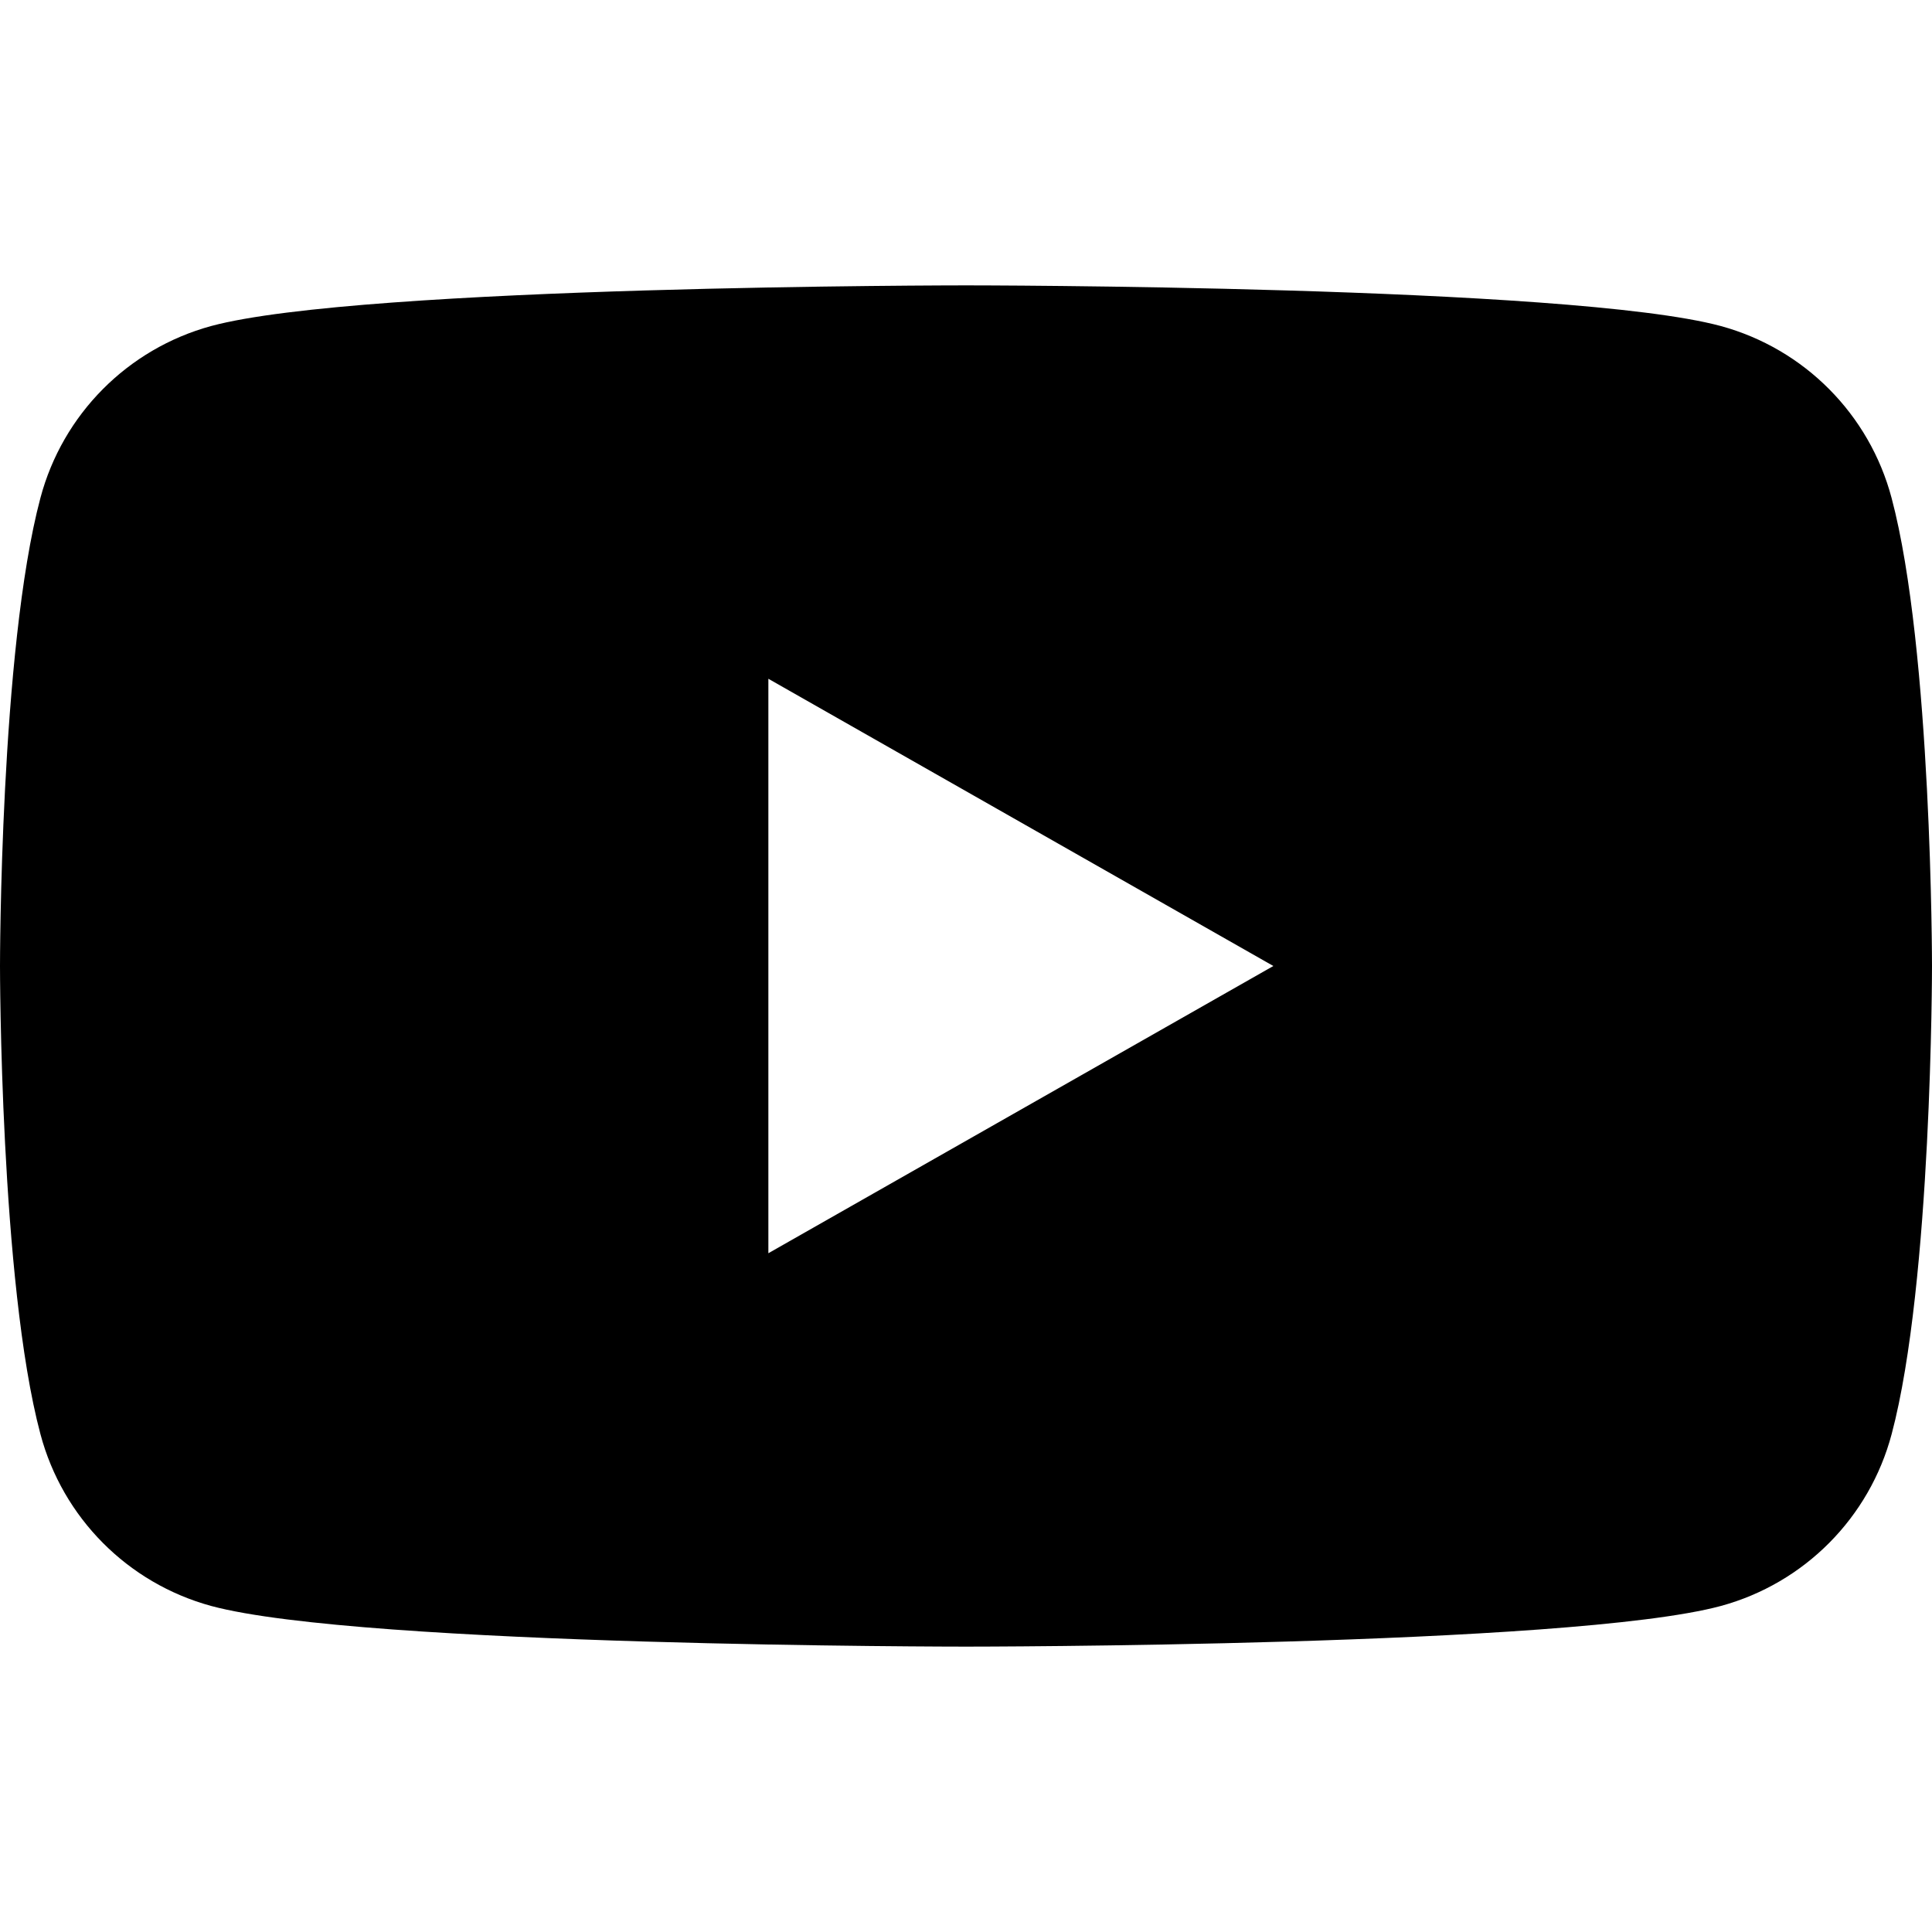
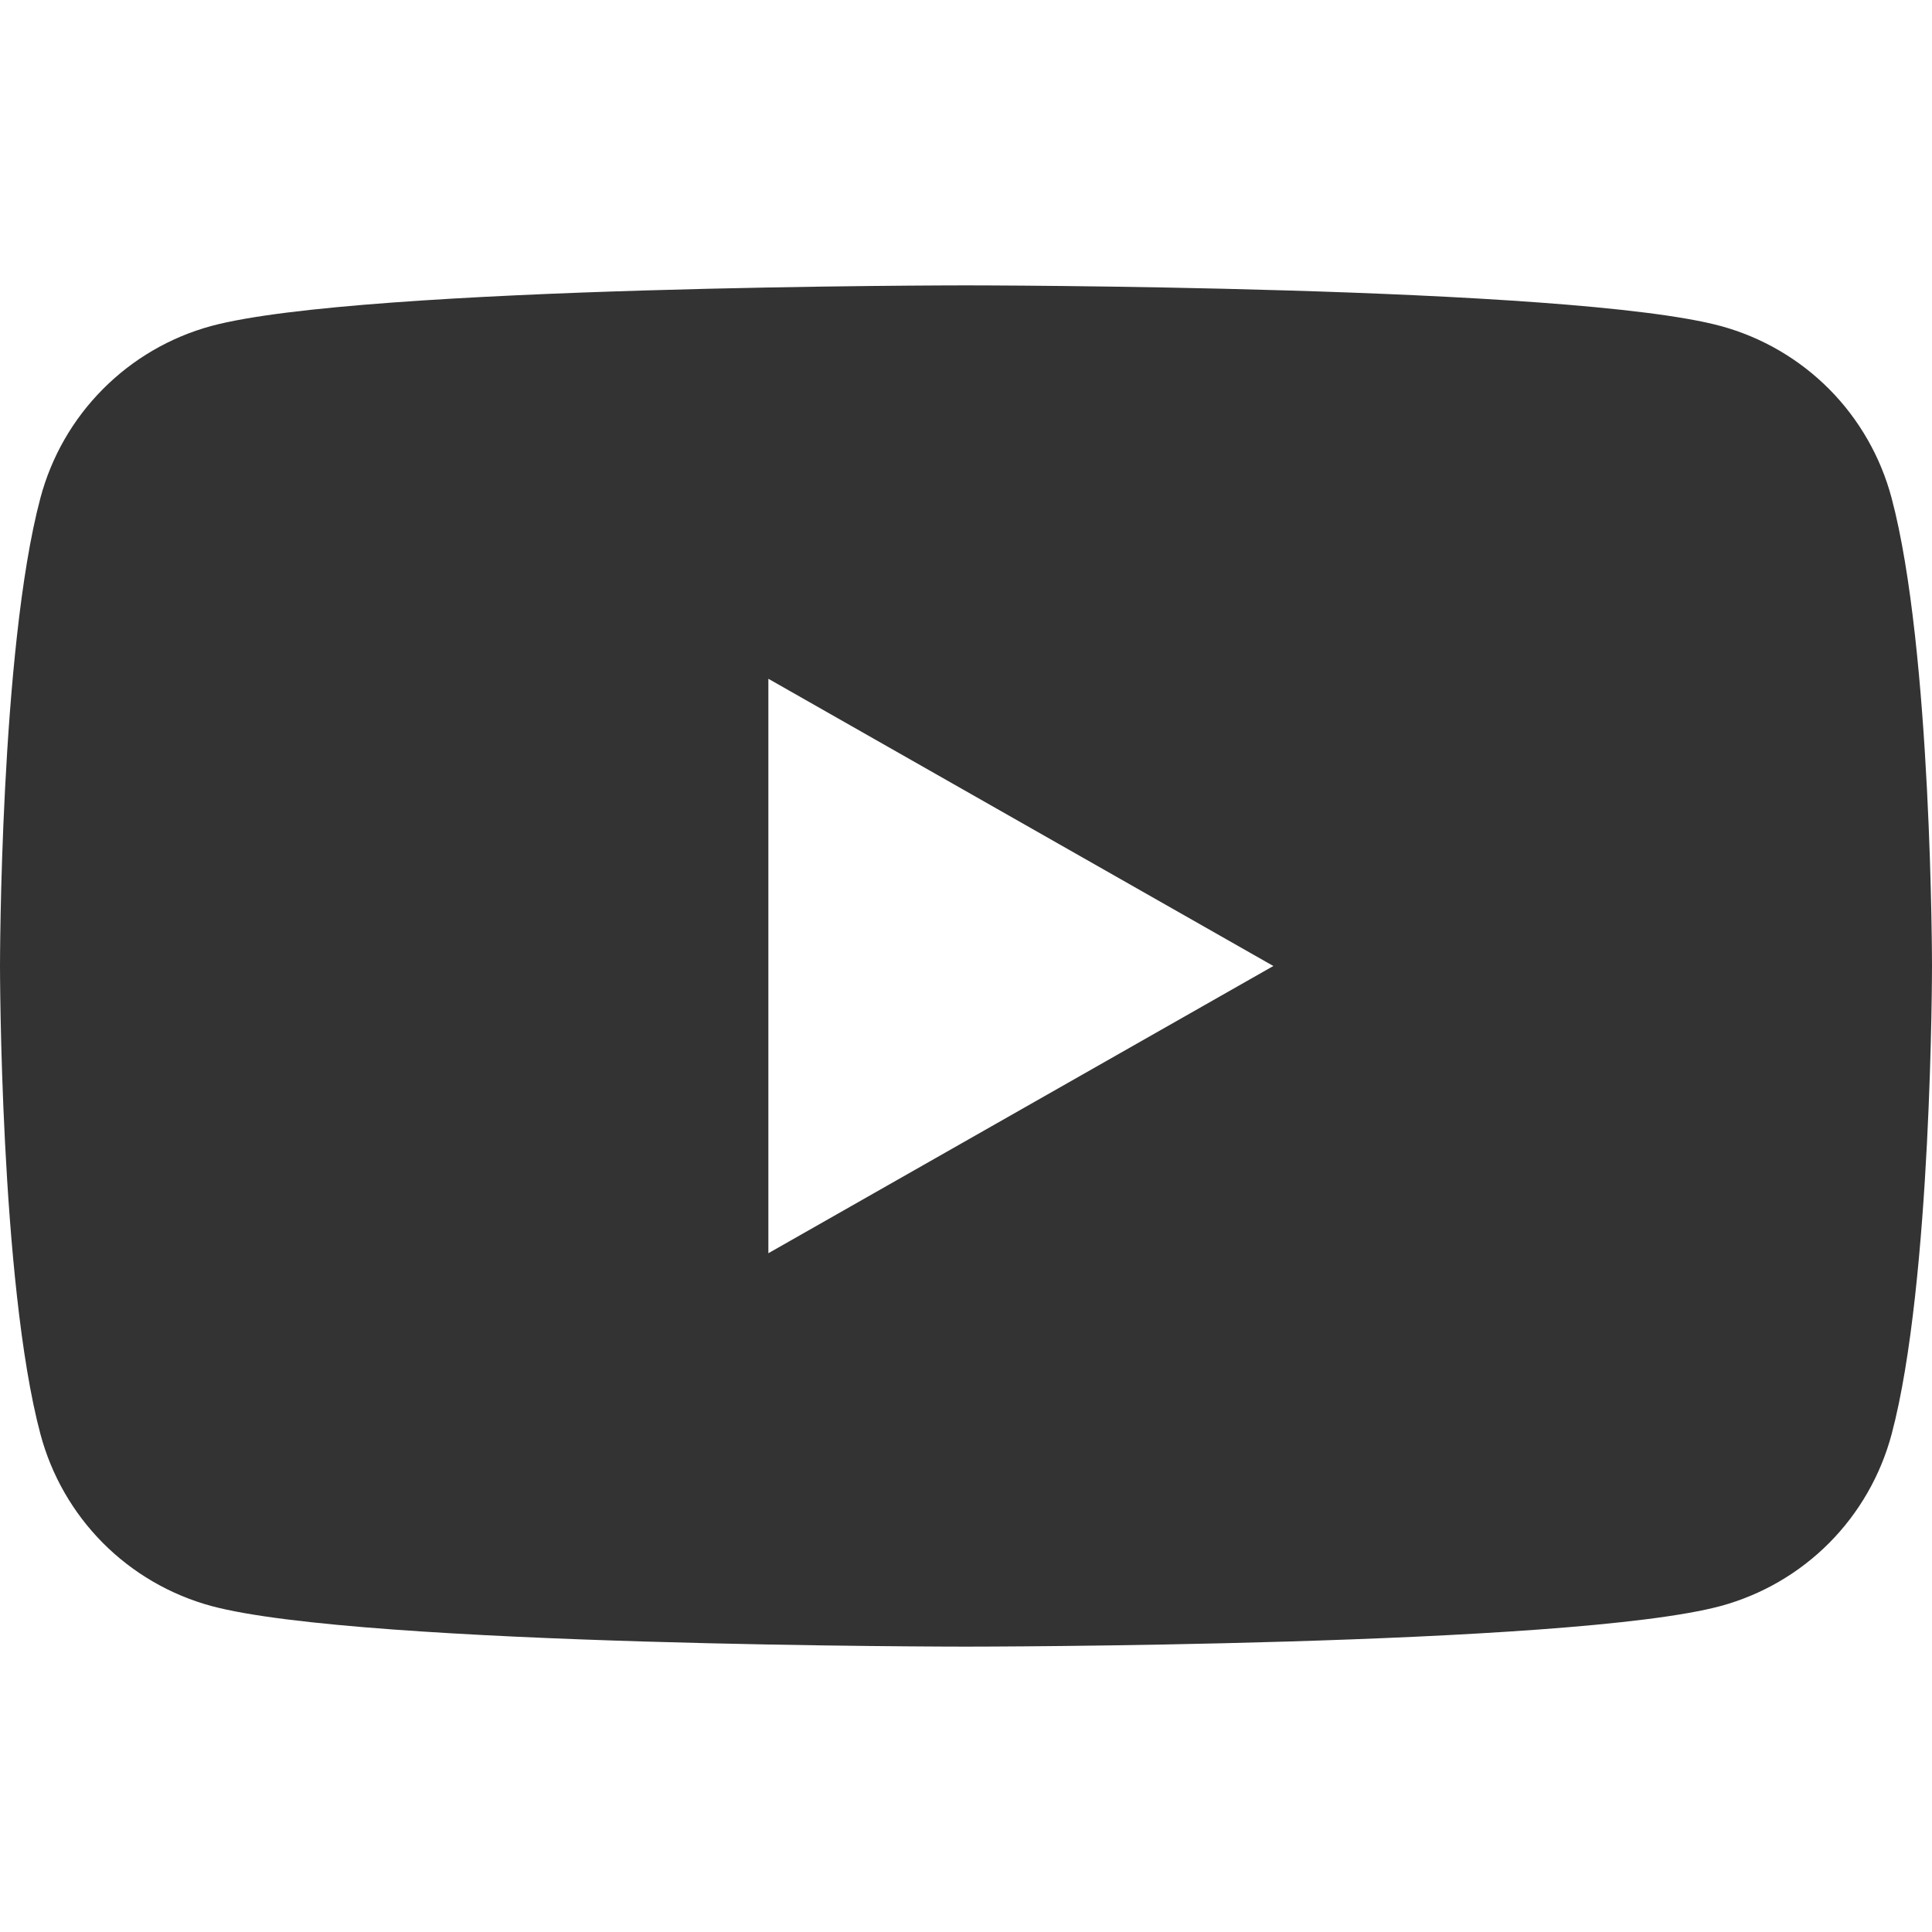
- <svg xmlns="http://www.w3.org/2000/svg" role="img" viewBox="0 0 24 24">
-   <path d="M23.498 6.186a3.016 3.016 0 0 0-2.122-2.136C19.505 3.545 12 3.545 12 3.545s-7.505 0-9.377.505A3.017 3.017 0 0 0 .502 6.186C0 8.07 0 12 0 12s0 3.93.502 5.814a3.016 3.016 0 0 0 2.122 2.136c1.871.505 9.376.505 9.376.505s7.505 0 9.377-.505a3.015 3.015 0 0 0 2.122-2.136C24 15.93 24 12 24 12s0-3.93-.502-5.814zM9.545 15.568V8.432L15.818 12l-6.273 3.568z" />
+ <svg xmlns="http://www.w3.org/2000/svg" width="24" height="24" viewBox="0 0 24 24" fill="none">
+   <path d="M23.498 6.186C23.362 5.675 23.095 5.209 22.723 4.834C22.35 4.459 21.886 4.189 21.376 4.05C19.505 3.545 12 3.545 12 3.545C12 3.545 4.495 3.545 2.623 4.05C2.113 4.189 1.649 4.46 1.277 4.835C0.905 5.209 0.638 5.675 0.502 6.186C0 8.07 0 12 0 12C0 12 0 15.93 0.502 17.814C0.638 18.325 0.905 18.791 1.277 19.166C1.65 19.541 2.114 19.811 2.624 19.95C4.495 20.455 12 20.455 12 20.455C12 20.455 19.505 20.455 21.377 19.95C21.887 19.811 22.351 19.541 22.724 19.166C23.096 18.791 23.363 18.325 23.499 17.814C24 15.93 24 12 24 12C24 12 24 8.07 23.498 6.186ZM9.545 15.568V8.432L15.818 12L9.545 15.568Z" fill="#333333" />
</svg>
